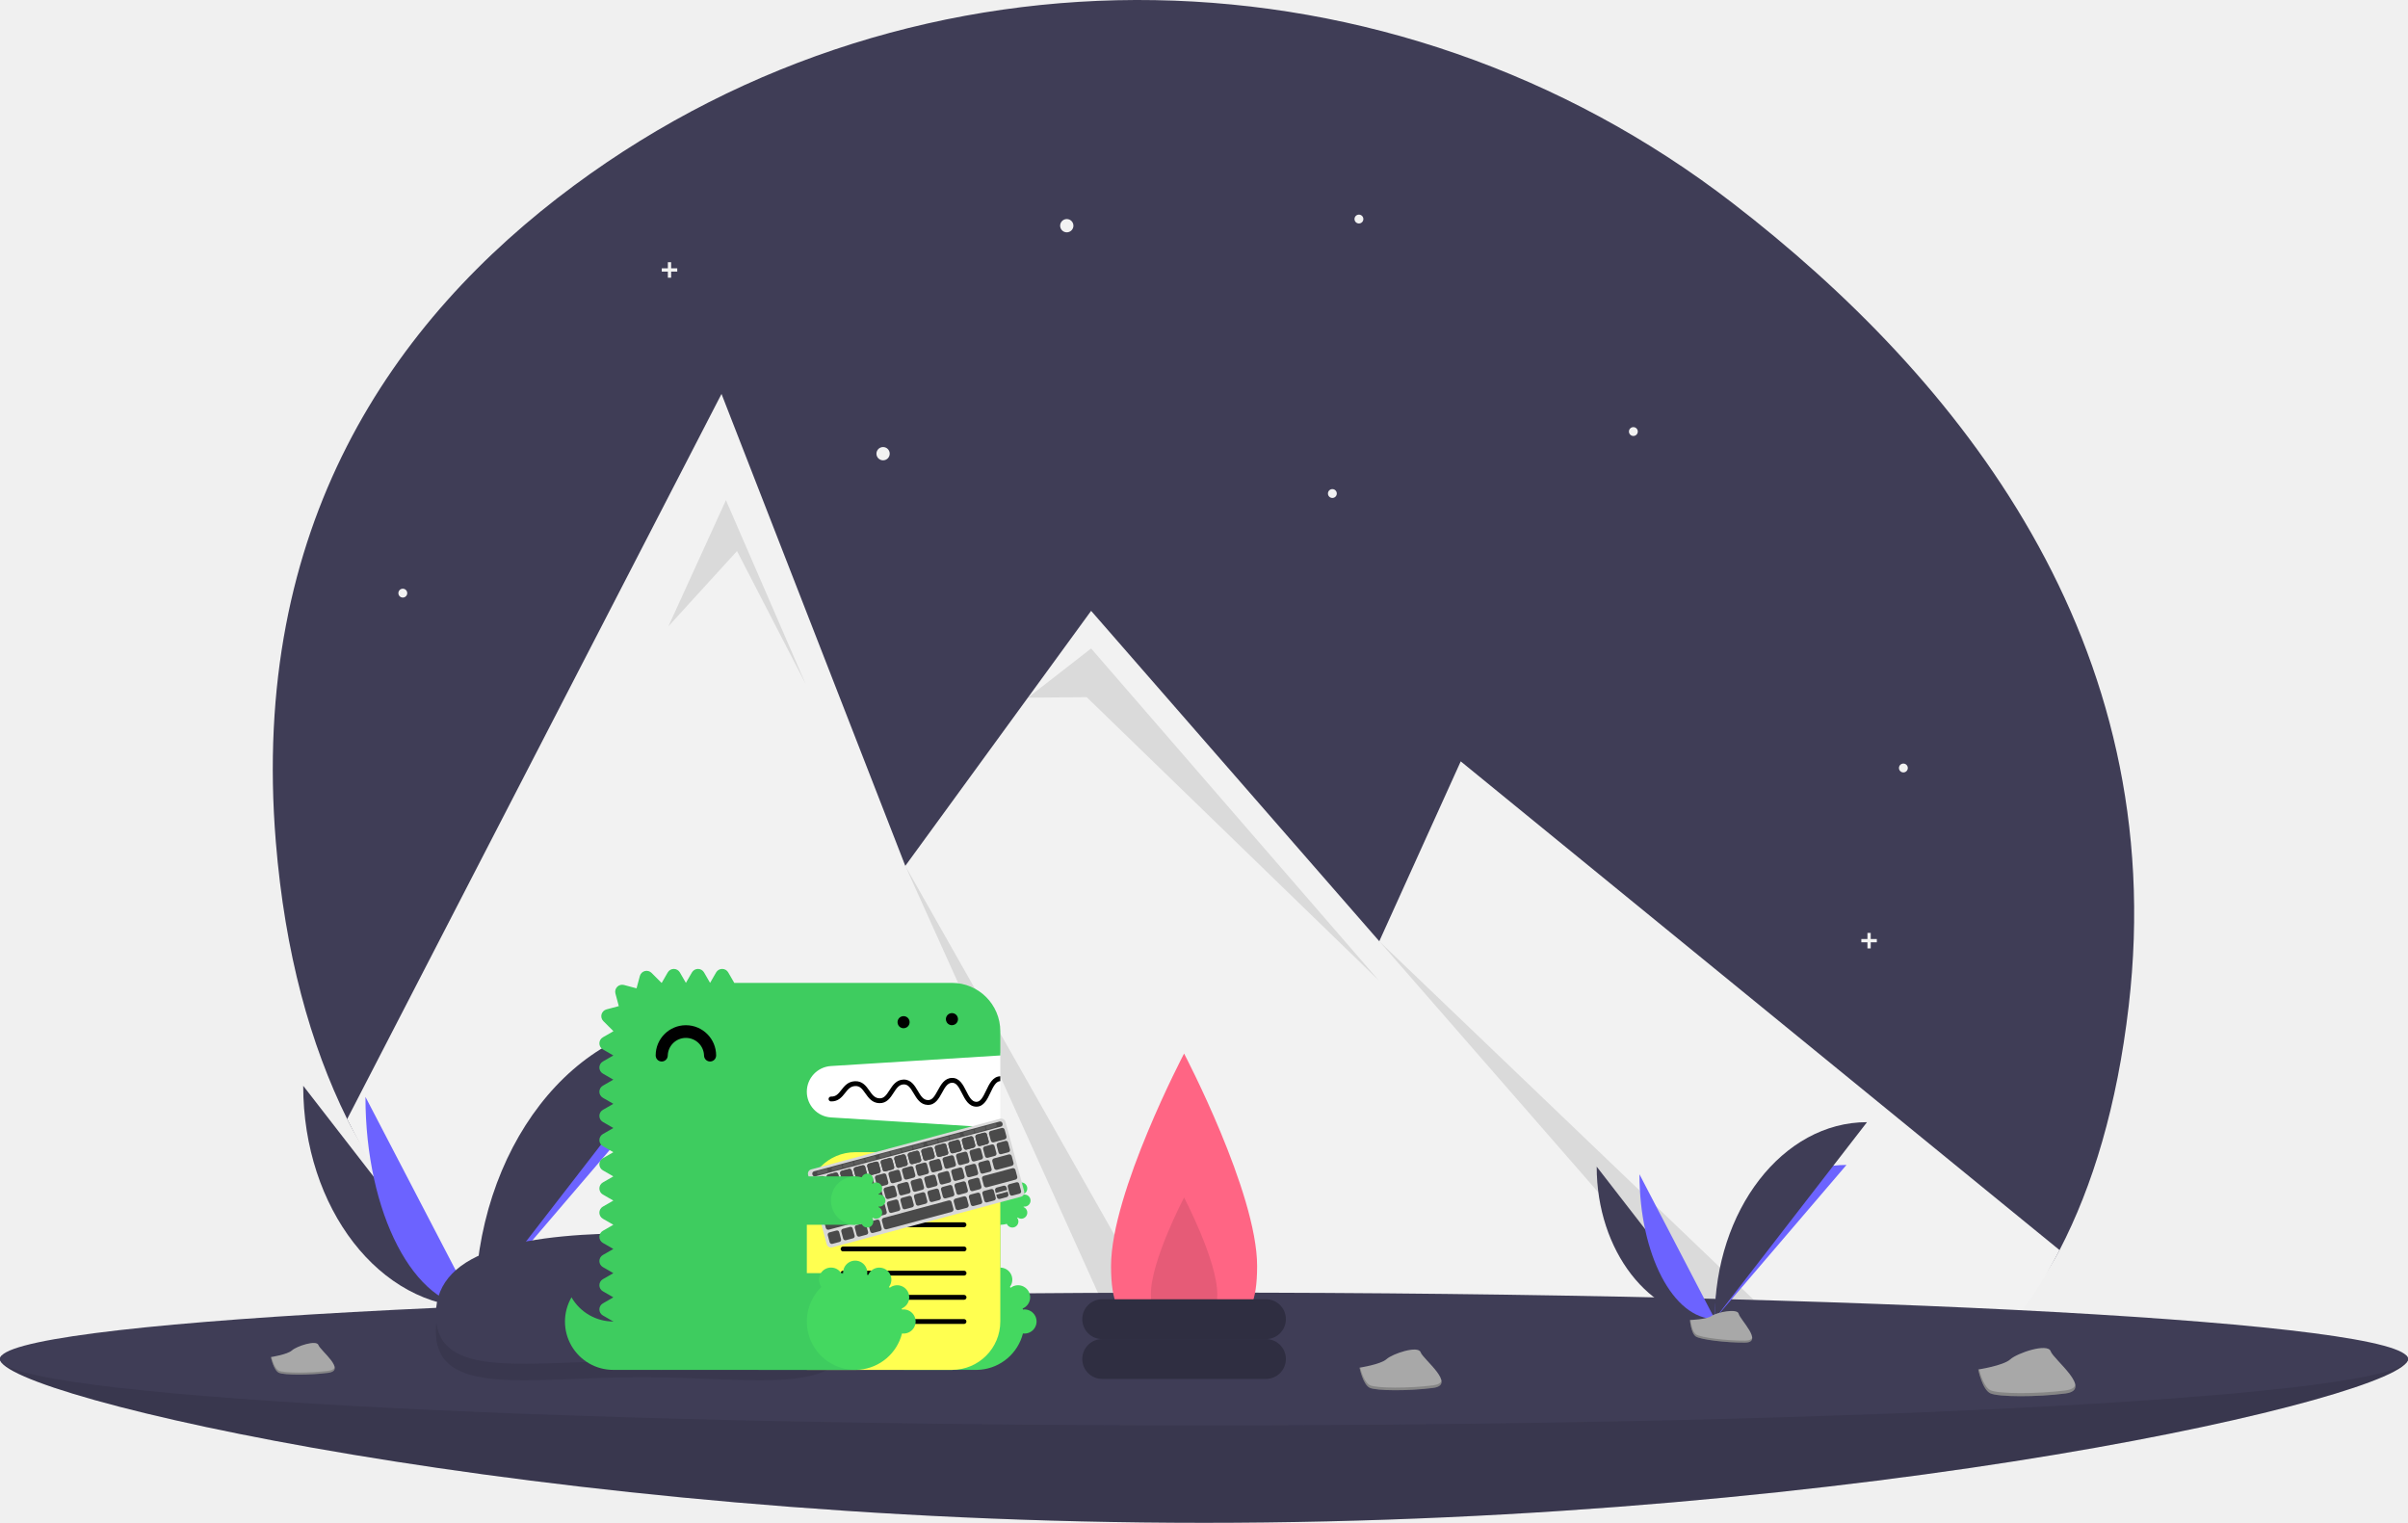
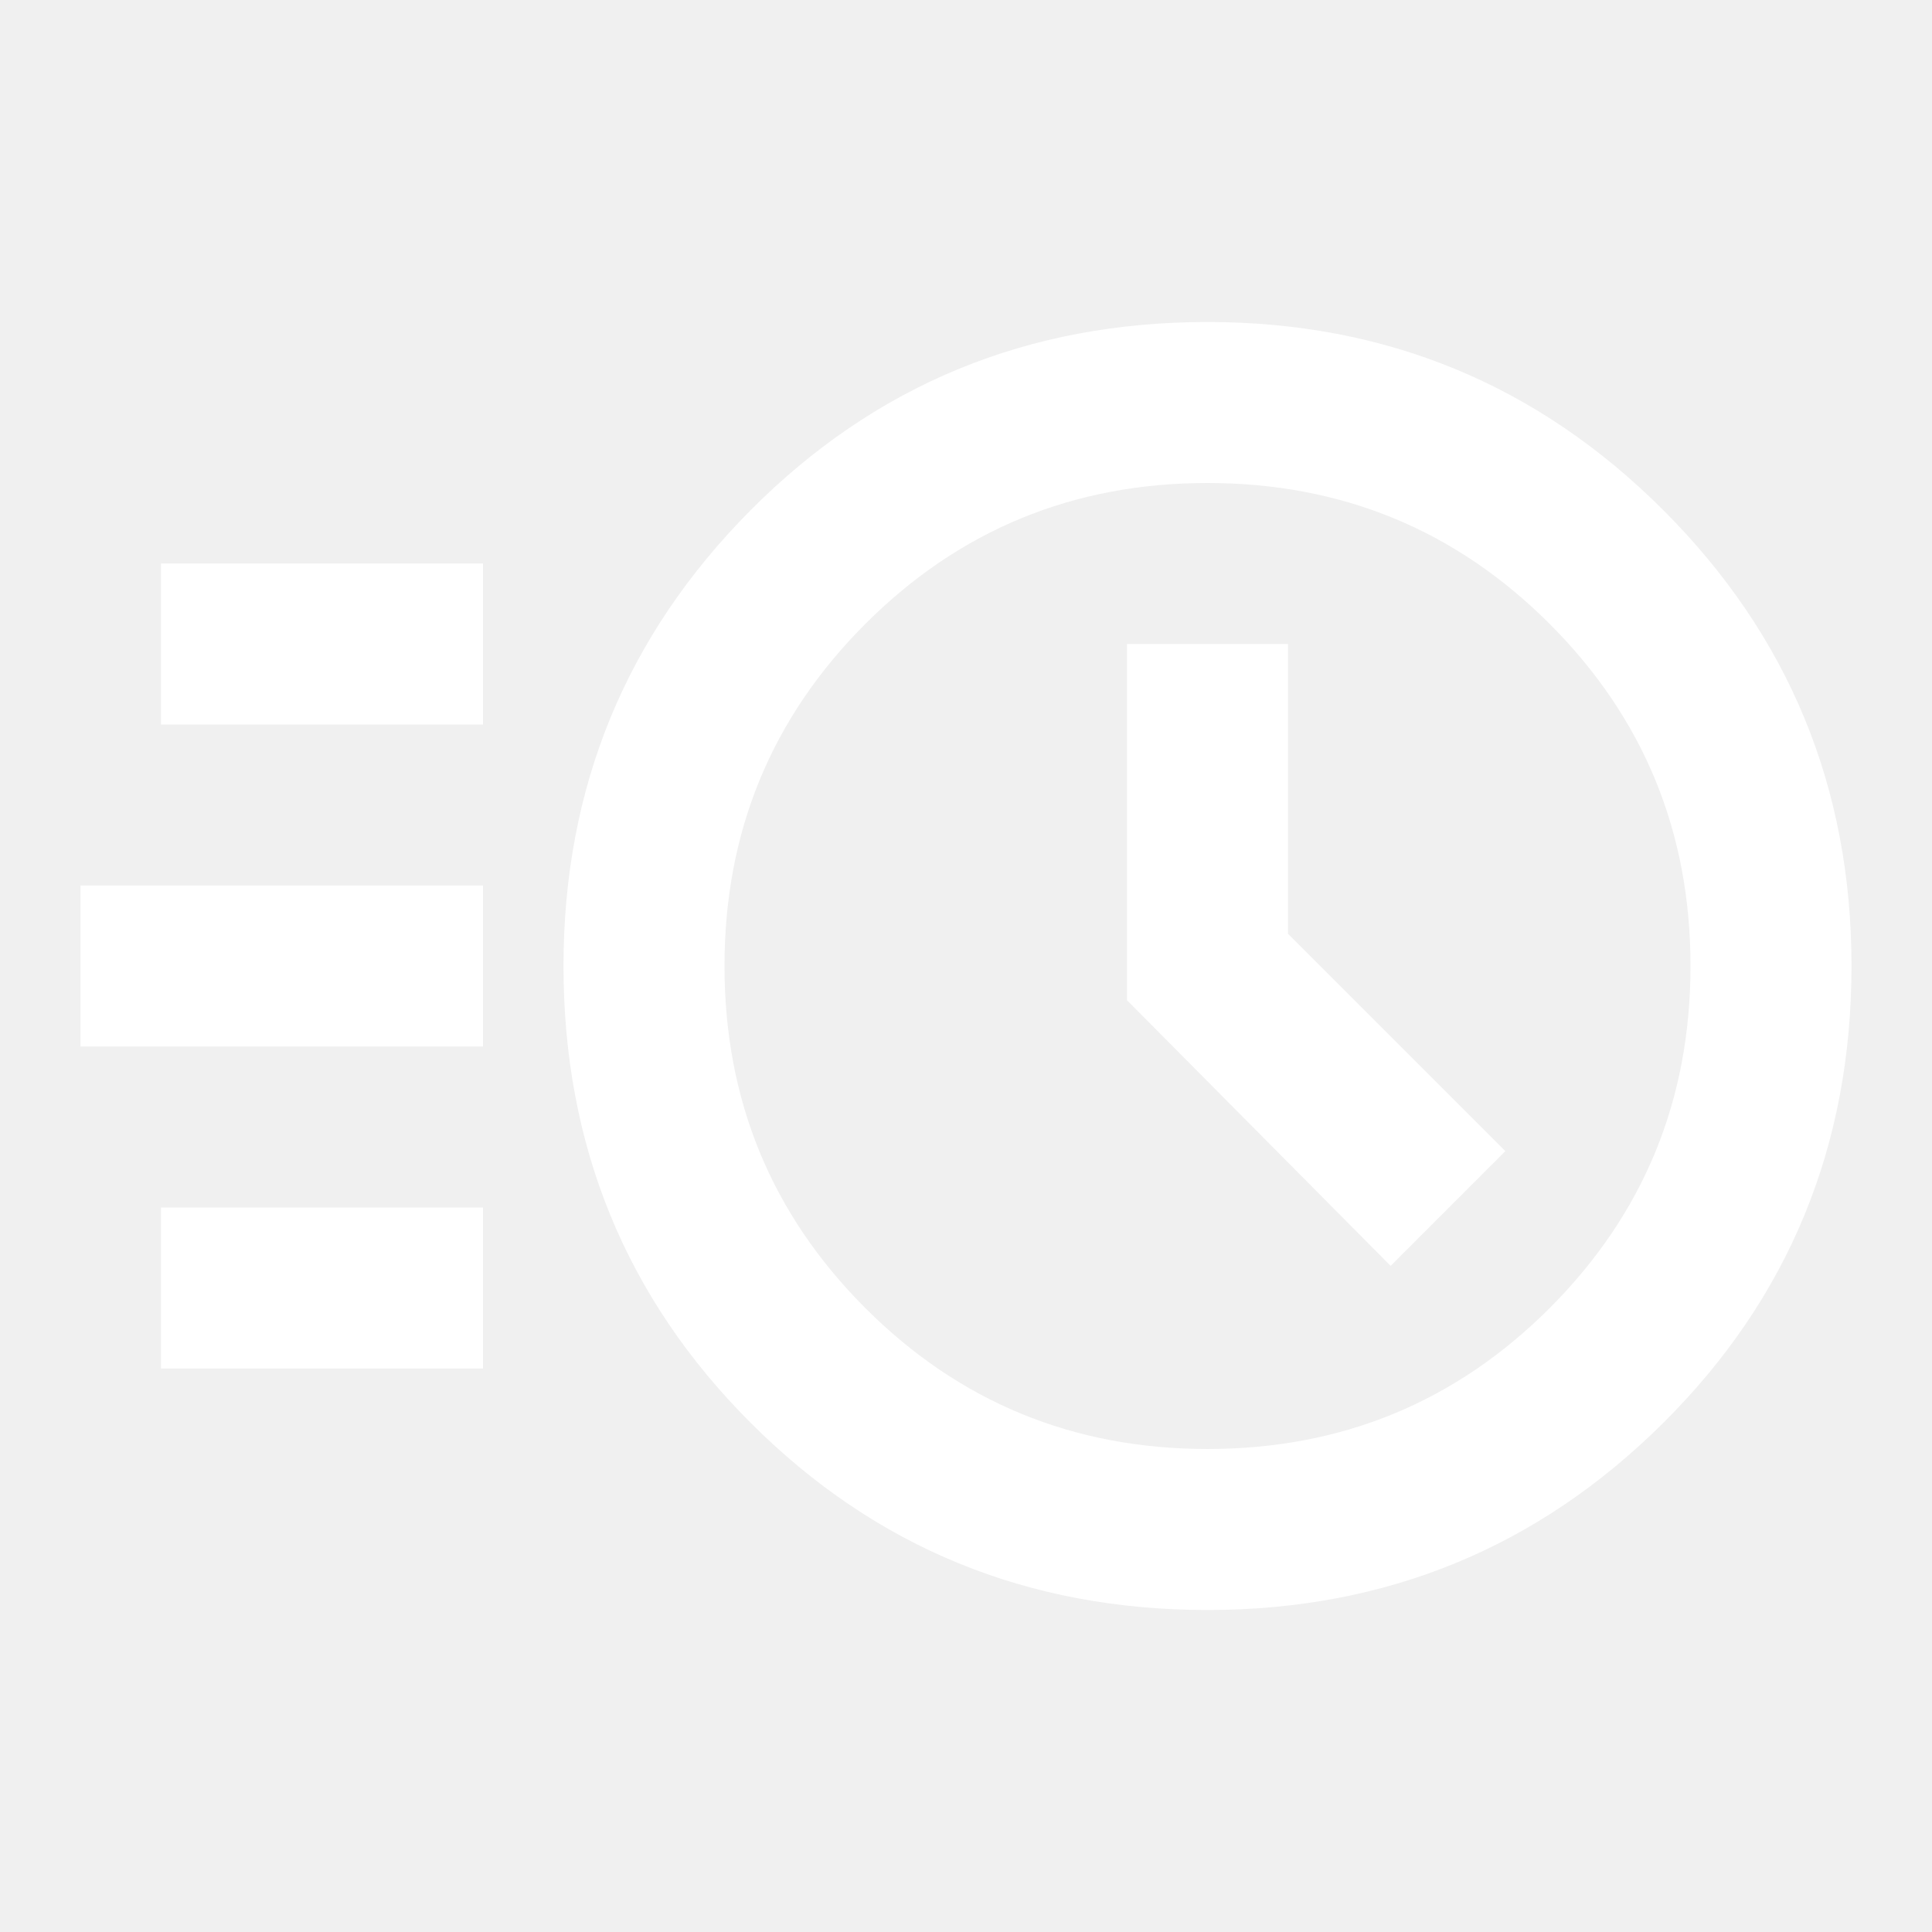
- <svg xmlns="http://www.w3.org/2000/svg" width="1088" height="687.962" viewBox="0 0 1088 687.962">
-   <g id="Group_12" data-name="Group 12" transform="translate(-57 -56)">
-     <g id="Group_11" data-name="Group 11" transform="translate(57 56)">
-       <path id="Path_83" data-name="Path 83" d="M1017.81,560.461c-5.27,45.15-16.22,81.4-31.25,110.31-20,38.52-54.21,54.04-84.77,70.28a193.275,193.275,0,0,1-27.46,11.94c-55.61,19.3-117.85,14.18-166.74,3.99a657.282,657.282,0,0,0-104.09-13.16q-14.97-.675-29.97-.67c-15.42.02-293.07,5.29-360.67-131.57-16.69-33.76-28.13-75-32.24-125.27-11.63-142.12,52.29-235.46,134.74-296.47,155.97-115.41,369.76-110.57,523.43,7.88C941.15,276.621,1036.99,396.031,1017.81,560.461Z" transform="translate(-56 -106.019)" fill="#3f3d56" />
-       <path id="Path_84" data-name="Path 84" d="M986.56,670.771c-20,38.52-47.21,64.04-77.77,80.28a193.272,193.272,0,0,1-27.46,11.94c-55.61,19.3-117.85,14.18-166.74,3.99a657.3,657.3,0,0,0-104.09-13.16q-14.97-.675-29.97-.67-23.13.03-46.25,1.72c-100.17,7.36-253.82-6.43-321.42-143.29L382,283.981,444.95,445.6l20.09,51.59,55.37-75.98L549,381.981l130.2,149.27,36.8-81.27L970.78,657.9l14.21,11.59Z" transform="translate(-56 -106.019)" fill="#f2f2f2" />
-       <path id="Path_85" data-name="Path 85" d="M302,282.962l26-57,36,83-31-60Z" opacity="0.1" />
-       <path id="Path_86" data-name="Path 86" d="M610.5,753.821q-14.97-.675-29.97-.67L465.04,497.191Z" transform="translate(-56 -106.019)" opacity="0.1" />
-       <path id="Path_87" data-name="Path 87" d="M464.411,315.191,493,292.962l130,150-132-128Z" opacity="0.1" />
-       <path id="Path_88" data-name="Path 88" d="M908.79,751.051a193.265,193.265,0,0,1-27.46,11.94L679.2,531.251Z" transform="translate(-56 -106.019)" opacity="0.1" />
-       <circle id="Ellipse_11" data-name="Ellipse 11" cx="3" cy="3" r="3" transform="translate(479 98.962)" fill="#f2f2f2" />
-       <circle id="Ellipse_12" data-name="Ellipse 12" cx="3" cy="3" r="3" transform="translate(396 201.962)" fill="#f2f2f2" />
-       <circle id="Ellipse_13" data-name="Ellipse 13" cx="2" cy="2" r="2" transform="translate(600 220.962)" fill="#f2f2f2" />
-       <circle id="Ellipse_14" data-name="Ellipse 14" cx="2" cy="2" r="2" transform="translate(180 265.962)" fill="#f2f2f2" />
-       <circle id="Ellipse_15" data-name="Ellipse 15" cx="2" cy="2" r="2" transform="translate(612 96.962)" fill="#f2f2f2" />
-       <circle id="Ellipse_16" data-name="Ellipse 16" cx="2" cy="2" r="2" transform="translate(736 192.962)" fill="#f2f2f2" />
-       <circle id="Ellipse_17" data-name="Ellipse 17" cx="2" cy="2" r="2" transform="translate(858 344.962)" fill="#f2f2f2" />
-       <path id="Path_89" data-name="Path 89" d="M306,121.222h-2.76v-2.76h-1.48v2.76H299V122.7h2.76v2.759h1.48V122.7H306Z" fill="#f2f2f2" />
-       <path id="Path_90" data-name="Path 90" d="M848,424.222h-2.76v-2.76h-1.48v2.76H841V425.7h2.76v2.759h1.48V425.7H848Z" fill="#f2f2f2" />
-       <path id="Path_91" data-name="Path 91" d="M1144,719.981c0,16.569-243.557,74-544,74s-544-57.431-544-74,243.557,14,544,14S1144,703.413,1144,719.981Z" transform="translate(-56 -106.019)" fill="#3f3d56" />
-       <path id="Path_92" data-name="Path 92" d="M1144,719.981c0,16.569-243.557,74-544,74s-544-57.431-544-74,243.557,14,544,14S1144,703.413,1144,719.981Z" transform="translate(-56 -106.019)" opacity="0.1" />
-       <ellipse id="Ellipse_18" data-name="Ellipse 18" cx="544" cy="30" rx="544" ry="30" transform="translate(0 583.962)" fill="#3f3d56" />
-       <path id="Path_93" data-name="Path 93" d="M624,677.981c0,33.137-14.775,24-33,24s-33,9.137-33-24,33-96,33-96S624,644.844,624,677.981Z" transform="translate(-56 -106.019)" fill="#ff6584" />
-       <path id="Path_94" data-name="Path 94" d="M606,690.66c0,15.062-6.716,10.909-15,10.909s-15,4.153-15-10.909,15-43.636,15-43.636S606,675.6,606,690.66Z" transform="translate(-56 -106.019)" opacity="0.1" />
-       <rect id="Rectangle_97" data-name="Rectangle 97" width="92" height="18" rx="9" transform="translate(489 604.962)" fill="#2f2e41" />
-       <rect id="Rectangle_98" data-name="Rectangle 98" width="92" height="18" rx="9" transform="translate(489 586.962)" fill="#2f2e41" />
-       <path id="Path_95" data-name="Path 95" d="M193,596.547c0,55.343,34.719,100.126,77.626,100.126" transform="translate(-56 -106.019)" fill="#3f3d56" />
-       <path id="Path_96" data-name="Path 96" d="M270.626,696.673c0-55.965,38.745-101.251,86.626-101.251" transform="translate(-56 -106.019)" fill="#6c63ff" />
-       <path id="Path_97" data-name="Path 97" d="M221.125,601.564c0,52.57,22.14,95.109,49.5,95.109" transform="translate(-56 -106.019)" fill="#6c63ff" />
-       <path id="Path_98" data-name="Path 98" d="M270.626,696.673c0-71.511,44.783-129.377,100.126-129.377" transform="translate(-56 -106.019)" fill="#3f3d56" />
-       <path id="Path_99" data-name="Path 99" d="M254.3,697.379s11.009-.339,14.326-2.7,16.934-5.183,17.757-1.395,16.544,18.844,4.115,18.945-28.879-1.936-32.19-3.953S254.3,697.379,254.3,697.379Z" transform="translate(-56 -106.019)" fill="#a8a8a8" />
-       <path id="Path_100" data-name="Path 100" d="M290.716,710.909c-12.429.1-28.879-1.936-32.19-3.953-2.522-1.536-3.527-7.048-3.863-9.591l-.368.014s.7,8.879,4.009,10.9,19.761,4.053,32.19,3.953c3.588-.029,4.827-1.305,4.759-3.2C294.755,710.174,293.386,710.887,290.716,710.909Z" transform="translate(-56 -106.019)" opacity="0.2" />
-       <path id="Path_101" data-name="Path 101" d="M777.429,633.081c0,38.029,23.857,68.8,53.341,68.8" transform="translate(-56 -106.019)" fill="#3f3d56" />
-       <path id="Path_102" data-name="Path 102" d="M830.769,701.882c0-38.456,26.623-69.575,59.525-69.575" transform="translate(-56 -106.019)" fill="#6c63ff" />
-       <path id="Path_103" data-name="Path 103" d="M796.755,636.528c0,36.124,15.213,65.354,34.014,65.354" transform="translate(-56 -106.019)" fill="#6c63ff" />
-       <path id="Path_104" data-name="Path 104" d="M830.769,701.882c0-49.139,30.773-88.9,68.8-88.9" transform="translate(-56 -106.019)" fill="#3f3d56" />
-       <path id="Path_105" data-name="Path 105" d="M819.548,702.367s7.565-.233,9.844-1.856,11.636-3.562,12.2-.958,11.368,12.949,2.828,13.018-19.844-1.33-22.119-2.716S819.548,702.367,819.548,702.367Z" transform="translate(-56 -106.019)" fill="#a8a8a8" />
-       <path id="Path_106" data-name="Path 106" d="M844.574,711.664c-8.54.069-19.844-1.33-22.119-2.716-1.733-1.056-2.423-4.843-2.654-6.59l-.253.01s.479,6.1,2.755,7.487,13.579,2.785,22.119,2.716c2.465-.02,3.317-.9,3.27-2.2C847.349,711.159,846.409,711.649,844.574,711.664Z" transform="translate(-56 -106.019)" opacity="0.2" />
-       <path id="Path_107" data-name="Path 107" d="M949.813,724.718s11.36-1.729,14.5-4.591,16.89-7.488,18.217-3.667,19.494,17.447,6.633,19.107-30.153,1.609-33.835-.065S949.813,724.718,949.813,724.718Z" transform="translate(-56 -106.019)" fill="#a8a8a8" />
-       <path id="Path_108" data-name="Path 108" d="M989.228,734.173c-12.86,1.659-30.153,1.609-33.835-.065-2.8-1.275-4.535-6.858-5.2-9.45l-.379.061s1.833,9.109,5.516,10.783,20.975,1.725,33.835.065c3.712-.479,4.836-1.956,4.529-3.906C993.319,732.907,991.991,733.817,989.228,734.173Z" transform="translate(-56 -106.019)" opacity="0.2" />
-       <path id="Path_109" data-name="Path 109" d="M670.26,723.9s9.587-1.459,12.237-3.875,14.255-6.32,15.374-3.095,16.452,14.725,5.6,16.125-25.448,1.358-28.555-.055S670.26,723.9,670.26,723.9Z" transform="translate(-56 -106.019)" fill="#a8a8a8" />
-       <path id="Path_110" data-name="Path 110" d="M703.524,731.875c-10.853,1.4-25.448,1.358-28.555-.055-2.367-1.076-3.827-5.788-4.39-7.976l-.32.051s1.547,7.687,4.655,9.1,17.7,1.456,28.555.055c3.133-.4,4.081-1.651,3.822-3.3C706.977,730.807,705.856,731.575,703.524,731.875Z" transform="translate(-56 -106.019)" opacity="0.2" />
-       <path id="Path_111" data-name="Path 111" d="M178.389,719.109s7.463-1.136,9.527-3.016,11.1-4.92,11.969-2.409,12.808,11.463,4.358,12.553-19.811,1.057-22.23-.043S178.389,719.109,178.389,719.109Z" transform="translate(-56 -106.019)" fill="#a8a8a8" />
-       <path id="Path_112" data-name="Path 112" d="M204.285,725.321c-8.449,1.09-19.811,1.057-22.23-.043-1.842-.838-2.979-4.506-3.417-6.209l-.249.04s1.2,5.984,3.624,7.085,13.781,1.133,22.23.043c2.439-.315,3.177-1.285,2.976-2.566C206.973,724.489,206.1,725.087,204.285,725.321Z" transform="translate(-56 -106.019)" opacity="0.2" />
-       <path id="Path_113" data-name="Path 113" d="M439.7,707.337c0,30.22-42.124,20.873-93.7,20.873s-93.074,9.347-93.074-20.873,42.118-36.793,93.694-36.793S439.7,677.117,439.7,707.337Z" transform="translate(-56 -106.019)" opacity="0.1" />
-       <path id="Path_114" data-name="Path 114" d="M439.7,699.9c0,30.22-42.124,20.873-93.7,20.873s-93.074,9.347-93.074-20.873S295.04,663.1,346.616,663.1,439.7,669.676,439.7,699.9Z" transform="translate(-56 -106.019)" fill="#3f3d56" />
-     </g>
-     <g id="docusaurus_keytar" transform="translate(312.271 493.733)">
-       <path id="Path_40" data-name="Path 40" d="M99,52h91.791V89.153H99Z" transform="translate(5.904 -14.001)" fill="#fff" fill-rule="evenodd" />
-       <path id="Path_41" data-name="Path 41" d="M24.855,163.927A21.828,21.828,0,0,1,5.947,153a21.829,21.829,0,0,0,18.908,32.782H46.71V163.927Z" transform="translate(-3 -4.634)" fill="#3ecc5f" fill-rule="evenodd" />
-       <path id="Path_42" data-name="Path 42" d="M121.861,61.1l76.514-4.782V45.39A21.854,21.854,0,0,0,176.52,23.535H78.173L75.441,18.8a3.154,3.154,0,0,0-5.464,0l-2.732,4.732L64.513,18.8a3.154,3.154,0,0,0-5.464,0l-2.732,4.732L53.586,18.8a3.154,3.154,0,0,0-5.464,0L45.39,23.535c-.024,0-.046,0-.071,0l-4.526-4.525a3.153,3.153,0,0,0-5.276,1.414l-1.5,5.577-5.674-1.521a3.154,3.154,0,0,0-3.863,3.864L26,34.023l-5.575,1.494a3.155,3.155,0,0,0-1.416,5.278l4.526,4.526c0,.023,0,.046,0,.07L18.8,48.122a3.154,3.154,0,0,0,0,5.464l4.732,2.732L18.8,59.05a3.154,3.154,0,0,0,0,5.464l4.732,2.732L18.8,69.977a3.154,3.154,0,0,0,0,5.464l4.732,2.732L18.8,80.9a3.154,3.154,0,0,0,0,5.464L23.535,89.1,18.8,91.832a3.154,3.154,0,0,0,0,5.464l4.732,2.732L18.8,102.76a3.154,3.154,0,0,0,0,5.464l4.732,2.732L18.8,113.687a3.154,3.154,0,0,0,0,5.464l4.732,2.732L18.8,124.615a3.154,3.154,0,0,0,0,5.464l4.732,2.732L18.8,135.542a3.154,3.154,0,0,0,0,5.464l4.732,2.732L18.8,146.469a3.154,3.154,0,0,0,0,5.464l4.732,2.732L18.8,157.4a3.154,3.154,0,0,0,0,5.464l4.732,2.732L18.8,168.324a3.154,3.154,0,0,0,0,5.464l4.732,2.732A21.854,21.854,0,0,0,45.39,198.375H176.52a21.854,21.854,0,0,0,21.855-21.855V89.1l-76.514-4.782a11.632,11.632,0,0,1,0-23.219" transform="translate(-1.681 -17.226)" fill="#3ecc5f" fill-rule="evenodd" />
-       <path id="Path_43" data-name="Path 43" d="M143,186.71h32.782V143H143Z" transform="translate(9.984 -5.561)" fill="#3ecc5f" fill-rule="evenodd" />
-       <path id="Path_44" data-name="Path 44" d="M196.71,159.855a5.438,5.438,0,0,0-.7.07c-.042-.164-.081-.329-.127-.493a5.457,5.457,0,1,0-5.4-9.372q-.181-.185-.366-.367a5.454,5.454,0,1,0-9.384-5.4c-.162-.046-.325-.084-.486-.126a5.467,5.467,0,1,0-10.788,0c-.162.042-.325.08-.486.126a5.457,5.457,0,1,0-9.384,5.4,21.843,21.843,0,1,0,36.421,21.02,5.452,5.452,0,1,0,.7-10.858" transform="translate(10.912 -6.025)" fill="#44d860" fill-rule="evenodd" />
-       <path id="Path_45" data-name="Path 45" d="M153,124.855h32.782V103H153Z" transform="translate(10.912 -9.271)" fill="#3ecc5f" fill-rule="evenodd" />
-       <path id="Path_46" data-name="Path 46" d="M194.855,116.765a2.732,2.732,0,1,0,0-5.464,2.811,2.811,0,0,0-.349.035c-.022-.082-.04-.164-.063-.246a2.733,2.733,0,0,0-1.052-5.253,2.7,2.7,0,0,0-1.648.566q-.09-.093-.184-.184a2.7,2.7,0,0,0,.553-1.633,2.732,2.732,0,0,0-5.245-1.07,10.928,10.928,0,1,0,0,21.031,2.732,2.732,0,0,0,5.245-1.07,2.7,2.7,0,0,0-.553-1.633q.093-.09.184-.184a2.7,2.7,0,0,0,1.648.566,2.732,2.732,0,0,0,1.052-5.253c.023-.081.042-.164.063-.246a2.814,2.814,0,0,0,.349.035" transform="translate(12.767 -9.377)" fill="#44d860" fill-rule="evenodd" />
-       <path id="Path_47" data-name="Path 47" d="M65.087,56.891a2.732,2.732,0,0,1-2.732-2.732,8.2,8.2,0,0,0-16.391,0,2.732,2.732,0,0,1-5.464,0,13.659,13.659,0,0,1,27.319,0,2.732,2.732,0,0,1-2.732,2.732" transform="translate(0.478 -15.068)" fill-rule="evenodd" />
-       <path id="Path_48" data-name="Path 48" d="M103,191.347h65.565a21.854,21.854,0,0,0,21.855-21.855V93H124.855A21.854,21.854,0,0,0,103,114.855Z" transform="translate(6.275 -10.199)" fill="#ffff50" fill-rule="evenodd" />
-       <path id="Path_49" data-name="Path 49" d="M173.216,129.787H118.535a1.093,1.093,0,1,1,0-2.185h54.681a1.093,1.093,0,0,1,0,2.185m0,21.855H118.535a1.093,1.093,0,1,1,0-2.186h54.681a1.093,1.093,0,0,1,0,2.186m0,21.855H118.535a1.093,1.093,0,1,1,0-2.185h54.681a1.093,1.093,0,0,1,0,2.185m0-54.434H118.535a1.093,1.093,0,1,1,0-2.185h54.681a1.093,1.093,0,0,1,0,2.185m0,21.652H118.535a1.093,1.093,0,1,1,0-2.186h54.681a1.093,1.093,0,0,1,0,2.186m0,21.855H118.535a1.093,1.093,0,1,1,0-2.186h54.681a1.093,1.093,0,0,1,0,2.186M189.585,61.611c-.013,0-.024-.007-.037-.005-3.377.115-4.974,3.492-6.384,6.472-1.471,3.114-2.608,5.139-4.473,5.078-2.064-.074-3.244-2.406-4.494-4.874-1.436-2.835-3.075-6.049-6.516-5.929-3.329.114-4.932,3.053-6.346,5.646-1.5,2.762-2.529,4.442-4.5,4.364-2.106-.076-3.225-1.972-4.52-4.167-1.444-2.443-3.112-5.191-6.487-5.1-3.272.113-4.879,2.606-6.3,4.808-1.5,2.328-2.552,3.746-4.551,3.662-2.156-.076-3.27-1.65-4.558-3.472-1.447-2.047-3.077-4.363-6.442-4.251-3.2.109-4.807,2.153-6.224,3.954-1.346,1.709-2.4,3.062-4.621,2.977a1.093,1.093,0,0,0-.079,2.186c3.3.11,4.967-1.967,6.417-3.81,1.286-1.635,2.4-3.045,4.582-3.12,2.1-.09,3.091,1.218,4.584,3.327,1.417,2,3.026,4.277,6.263,4.394,3.391.114,5.022-2.42,6.467-4.663,1.292-2,2.406-3.734,4.535-3.807,1.959-.073,3.026,1.475,4.529,4.022,1.417,2.4,3.023,5.121,6.324,5.241,3.415.118,5.064-2.863,6.5-5.5,1.245-2.282,2.419-4.437,4.5-4.509,1.959-.046,2.981,1.743,4.492,4.732,1.412,2.79,3.013,5.95,6.365,6.071l.185,0c3.348,0,4.937-3.36,6.343-6.331,1.245-2.634,2.423-5.114,4.444-5.216Z" transform="translate(7.109 -13.11)" fill-rule="evenodd" />
-       <path id="Path_50" data-name="Path 50" d="M83,186.71h43.71V143H83Z" transform="translate(4.42 -5.561)" fill="#3ecc5f" fill-rule="evenodd" />
-       <g id="Group_8" data-name="Group 8" transform="matrix(0.966, -0.259, 0.259, 0.966, 109.327, 91.085)">
-         <rect id="Rectangle_3" data-name="Rectangle 3" width="92.361" height="36.462" rx="2" transform="translate(0 0)" fill="#d8d8d8" />
-         <g id="Group_2" data-name="Group 2" transform="translate(1.531 23.03)">
-           <rect id="Rectangle_4" data-name="Rectangle 4" width="5.336" height="5.336" rx="1" transform="translate(16.797 0)" fill="#4a4a4a" />
-           <rect id="Rectangle_5" data-name="Rectangle 5" width="5.336" height="5.336" rx="1" transform="translate(23.12 0)" fill="#4a4a4a" />
-           <rect id="Rectangle_6" data-name="Rectangle 6" width="5.336" height="5.336" rx="1" transform="translate(29.444 0)" fill="#4a4a4a" />
-           <rect id="Rectangle_7" data-name="Rectangle 7" width="5.336" height="5.336" rx="1" transform="translate(35.768 0)" fill="#4a4a4a" />
-           <rect id="Rectangle_8" data-name="Rectangle 8" width="5.336" height="5.336" rx="1" transform="translate(42.091 0)" fill="#4a4a4a" />
-           <rect id="Rectangle_9" data-name="Rectangle 9" width="5.336" height="5.336" rx="1" transform="translate(48.415 0)" fill="#4a4a4a" />
-           <rect id="Rectangle_10" data-name="Rectangle 10" width="5.336" height="5.336" rx="1" transform="translate(54.739 0)" fill="#4a4a4a" />
-           <rect id="Rectangle_11" data-name="Rectangle 11" width="5.336" height="5.336" rx="1" transform="translate(61.063 0)" fill="#4a4a4a" />
-           <rect id="Rectangle_12" data-name="Rectangle 12" width="5.336" height="5.336" rx="1" transform="translate(67.386 0)" fill="#4a4a4a" />
-           <path id="Path_51" data-name="Path 51" d="M1.093,0H14.518a1.093,1.093,0,0,1,1.093,1.093V4.243a1.093,1.093,0,0,1-1.093,1.093H1.093A1.093,1.093,0,0,1,0,4.243V1.093A1.093,1.093,0,0,1,1.093,0ZM75,0H88.426a1.093,1.093,0,0,1,1.093,1.093V4.243a1.093,1.093,0,0,1-1.093,1.093H75a1.093,1.093,0,0,1-1.093-1.093V1.093A1.093,1.093,0,0,1,75,0Z" transform="translate(0 0)" fill="#4a4a4a" fill-rule="evenodd" />
-         </g>
-         <g id="Group_3" data-name="Group 3" transform="translate(1.531 10.261)">
-           <path id="Path_52" data-name="Path 52" d="M1.093,0H6.218A1.093,1.093,0,0,1,7.31,1.093V4.242A1.093,1.093,0,0,1,6.218,5.335H1.093A1.093,1.093,0,0,1,0,4.242V1.093A1.093,1.093,0,0,1,1.093,0Z" transform="translate(0 0)" fill="#4a4a4a" fill-rule="evenodd" />
-           <rect id="Rectangle_13" data-name="Rectangle 13" width="5.336" height="5.336" rx="1" transform="translate(8.299 0)" fill="#4a4a4a" />
-           <rect id="Rectangle_14" data-name="Rectangle 14" width="5.336" height="5.336" rx="1" transform="translate(14.623 0)" fill="#4a4a4a" />
-           <rect id="Rectangle_15" data-name="Rectangle 15" width="5.336" height="5.336" rx="1" transform="translate(20.947 0)" fill="#4a4a4a" />
-           <rect id="Rectangle_16" data-name="Rectangle 16" width="5.336" height="5.336" rx="1" transform="translate(27.271 0)" fill="#4a4a4a" />
-           <rect id="Rectangle_17" data-name="Rectangle 17" width="5.336" height="5.336" rx="1" transform="translate(33.594 0)" fill="#4a4a4a" />
-           <rect id="Rectangle_18" data-name="Rectangle 18" width="5.336" height="5.336" rx="1" transform="translate(39.918 0)" fill="#4a4a4a" />
-           <rect id="Rectangle_19" data-name="Rectangle 19" width="5.336" height="5.336" rx="1" transform="translate(46.242 0)" fill="#4a4a4a" />
-           <rect id="Rectangle_20" data-name="Rectangle 20" width="5.336" height="5.336" rx="1" transform="translate(52.565 0)" fill="#4a4a4a" />
-           <rect id="Rectangle_21" data-name="Rectangle 21" width="5.336" height="5.336" rx="1" transform="translate(58.888 0)" fill="#4a4a4a" />
-           <rect id="Rectangle_22" data-name="Rectangle 22" width="5.336" height="5.336" rx="1" transform="translate(65.212 0)" fill="#4a4a4a" />
-           <rect id="Rectangle_23" data-name="Rectangle 23" width="5.336" height="5.336" rx="1" transform="translate(71.536 0)" fill="#4a4a4a" />
-           <rect id="Rectangle_24" data-name="Rectangle 24" width="5.336" height="5.336" rx="1" transform="translate(77.859 0)" fill="#4a4a4a" />
-           <rect id="Rectangle_25" data-name="Rectangle 25" width="5.336" height="5.336" rx="1" transform="translate(84.183 0)" fill="#4a4a4a" />
-         </g>
-         <g id="Group_4" data-name="Group 4" transform="translate(91.05 9.546) rotate(180)">
-           <path id="Path_53" data-name="Path 53" d="M1.093,0H6.219A1.093,1.093,0,0,1,7.312,1.093v3.15A1.093,1.093,0,0,1,6.219,5.336H1.093A1.093,1.093,0,0,1,0,4.243V1.093A1.093,1.093,0,0,1,1.093,0Z" transform="translate(0 0)" fill="#4a4a4a" fill-rule="evenodd" />
-           <rect id="Rectangle_26" data-name="Rectangle 26" width="5.336" height="5.336" rx="1" transform="translate(8.299 0)" fill="#4a4a4a" />
-           <rect id="Rectangle_27" data-name="Rectangle 27" width="5.336" height="5.336" rx="1" transform="translate(14.623 0)" fill="#4a4a4a" />
-           <rect id="Rectangle_28" data-name="Rectangle 28" width="5.336" height="5.336" rx="1" transform="translate(20.947 0)" fill="#4a4a4a" />
-           <rect id="Rectangle_29" data-name="Rectangle 29" width="5.336" height="5.336" rx="1" transform="translate(27.271 0)" fill="#4a4a4a" />
-           <rect id="Rectangle_30" data-name="Rectangle 30" width="5.336" height="5.336" rx="1" transform="translate(33.594 0)" fill="#4a4a4a" />
-           <rect id="Rectangle_31" data-name="Rectangle 31" width="5.336" height="5.336" rx="1" transform="translate(39.918 0)" fill="#4a4a4a" />
-           <rect id="Rectangle_32" data-name="Rectangle 32" width="5.336" height="5.336" rx="1" transform="translate(46.242 0)" fill="#4a4a4a" />
-           <rect id="Rectangle_33" data-name="Rectangle 33" width="5.336" height="5.336" rx="1" transform="translate(52.565 0)" fill="#4a4a4a" />
-           <rect id="Rectangle_34" data-name="Rectangle 34" width="5.336" height="5.336" rx="1" transform="translate(58.889 0)" fill="#4a4a4a" />
-           <rect id="Rectangle_35" data-name="Rectangle 35" width="5.336" height="5.336" rx="1" transform="translate(65.213 0)" fill="#4a4a4a" />
-           <rect id="Rectangle_36" data-name="Rectangle 36" width="5.336" height="5.336" rx="1" transform="translate(71.537 0)" fill="#4a4a4a" />
-           <rect id="Rectangle_37" data-name="Rectangle 37" width="5.336" height="5.336" rx="1" transform="translate(77.86 0)" fill="#4a4a4a" />
-           <rect id="Rectangle_38" data-name="Rectangle 38" width="5.336" height="5.336" rx="1" transform="translate(84.183 0)" fill="#4a4a4a" />
-           <rect id="Rectangle_39" data-name="Rectangle 39" width="5.336" height="5.336" rx="1" transform="translate(8.299 0)" fill="#4a4a4a" />
-           <rect id="Rectangle_40" data-name="Rectangle 40" width="5.336" height="5.336" rx="1" transform="translate(14.623 0)" fill="#4a4a4a" />
-           <rect id="Rectangle_41" data-name="Rectangle 41" width="5.336" height="5.336" rx="1" transform="translate(20.947 0)" fill="#4a4a4a" />
-           <rect id="Rectangle_42" data-name="Rectangle 42" width="5.336" height="5.336" rx="1" transform="translate(27.271 0)" fill="#4a4a4a" />
-           <rect id="Rectangle_43" data-name="Rectangle 43" width="5.336" height="5.336" rx="1" transform="translate(33.594 0)" fill="#4a4a4a" />
-           <rect id="Rectangle_44" data-name="Rectangle 44" width="5.336" height="5.336" rx="1" transform="translate(39.918 0)" fill="#4a4a4a" />
-           <rect id="Rectangle_45" data-name="Rectangle 45" width="5.336" height="5.336" rx="1" transform="translate(46.242 0)" fill="#4a4a4a" />
-           <rect id="Rectangle_46" data-name="Rectangle 46" width="5.336" height="5.336" rx="1" transform="translate(52.565 0)" fill="#4a4a4a" />
-           <rect id="Rectangle_47" data-name="Rectangle 47" width="5.336" height="5.336" rx="1" transform="translate(58.889 0)" fill="#4a4a4a" />
-           <rect id="Rectangle_48" data-name="Rectangle 48" width="5.336" height="5.336" rx="1" transform="translate(65.213 0)" fill="#4a4a4a" />
-           <rect id="Rectangle_49" data-name="Rectangle 49" width="5.336" height="5.336" rx="1" transform="translate(71.537 0)" fill="#4a4a4a" />
-           <rect id="Rectangle_50" data-name="Rectangle 50" width="5.336" height="5.336" rx="1" transform="translate(77.86 0)" fill="#4a4a4a" />
-           <rect id="Rectangle_51" data-name="Rectangle 51" width="5.336" height="5.336" rx="1" transform="translate(84.183 0)" fill="#4a4a4a" />
-         </g>
-         <g id="Group_6" data-name="Group 6" transform="translate(1.531 16.584)">
-           <path id="Path_54" data-name="Path 54" d="M1.093,0h7.3A1.093,1.093,0,0,1,9.485,1.093v3.15A1.093,1.093,0,0,1,8.392,5.336h-7.3A1.093,1.093,0,0,1,0,4.243V1.094A1.093,1.093,0,0,1,1.093,0Z" transform="translate(0 0)" fill="#4a4a4a" fill-rule="evenodd" />
-           <g id="Group_5" data-name="Group 5" transform="translate(10.671 0)">
-             <rect id="Rectangle_52" data-name="Rectangle 52" width="5.336" height="5.336" rx="1" fill="#4a4a4a" />
-             <rect id="Rectangle_53" data-name="Rectangle 53" width="5.336" height="5.336" rx="1" transform="translate(6.324 0)" fill="#4a4a4a" />
-             <rect id="Rectangle_54" data-name="Rectangle 54" width="5.336" height="5.336" rx="1" transform="translate(12.647 0)" fill="#4a4a4a" />
-             <rect id="Rectangle_55" data-name="Rectangle 55" width="5.336" height="5.336" rx="1" transform="translate(18.971 0)" fill="#4a4a4a" />
-             <rect id="Rectangle_56" data-name="Rectangle 56" width="5.336" height="5.336" rx="1" transform="translate(25.295 0)" fill="#4a4a4a" />
-             <rect id="Rectangle_57" data-name="Rectangle 57" width="5.336" height="5.336" rx="1" transform="translate(31.619 0)" fill="#4a4a4a" />
-             <rect id="Rectangle_58" data-name="Rectangle 58" width="5.336" height="5.336" rx="1" transform="translate(37.942 0)" fill="#4a4a4a" />
-             <rect id="Rectangle_59" data-name="Rectangle 59" width="5.336" height="5.336" rx="1" transform="translate(44.265 0)" fill="#4a4a4a" />
-             <rect id="Rectangle_60" data-name="Rectangle 60" width="5.336" height="5.336" rx="1" transform="translate(50.589 0)" fill="#4a4a4a" />
-             <rect id="Rectangle_61" data-name="Rectangle 61" width="5.336" height="5.336" rx="1" transform="translate(56.912 0)" fill="#4a4a4a" />
-             <rect id="Rectangle_62" data-name="Rectangle 62" width="5.336" height="5.336" rx="1" transform="translate(63.236 0)" fill="#4a4a4a" />
-           </g>
-           <path id="Path_55" data-name="Path 55" d="M1.094,0H8A1.093,1.093,0,0,1,9.091,1.093v3.15A1.093,1.093,0,0,1,8,5.336H1.093A1.093,1.093,0,0,1,0,4.243V1.094A1.093,1.093,0,0,1,1.093,0Z" transform="translate(80.428 0)" fill="#4a4a4a" fill-rule="evenodd" />
-         </g>
-         <g id="Group_7" data-name="Group 7" transform="translate(1.531 29.627)">
-           <rect id="Rectangle_63" data-name="Rectangle 63" width="5.336" height="5.336" rx="1" transform="translate(0 0)" fill="#4a4a4a" />
-           <rect id="Rectangle_64" data-name="Rectangle 64" width="5.336" height="5.336" rx="1" transform="translate(6.324 0)" fill="#4a4a4a" />
-           <rect id="Rectangle_65" data-name="Rectangle 65" width="5.336" height="5.336" rx="1" transform="translate(12.647 0)" fill="#4a4a4a" />
-           <rect id="Rectangle_66" data-name="Rectangle 66" width="5.336" height="5.336" rx="1" transform="translate(18.971 0)" fill="#4a4a4a" />
-           <path id="Path_56" data-name="Path 56" d="M1.093,0H31.515a1.093,1.093,0,0,1,1.093,1.093V4.244a1.093,1.093,0,0,1-1.093,1.093H1.093A1.093,1.093,0,0,1,0,4.244V1.093A1.093,1.093,0,0,1,1.093,0ZM34.687,0h3.942a1.093,1.093,0,0,1,1.093,1.093V4.244a1.093,1.093,0,0,1-1.093,1.093H34.687a1.093,1.093,0,0,1-1.093-1.093V1.093A1.093,1.093,0,0,1,34.687,0Z" transform="translate(25.294 0)" fill="#4a4a4a" fill-rule="evenodd" />
-           <rect id="Rectangle_67" data-name="Rectangle 67" width="5.336" height="5.336" rx="1" transform="translate(66.003 0)" fill="#4a4a4a" />
-           <rect id="Rectangle_68" data-name="Rectangle 68" width="5.336" height="5.336" rx="1" transform="translate(72.327 0)" fill="#4a4a4a" />
-           <rect id="Rectangle_69" data-name="Rectangle 69" width="5.336" height="5.336" rx="1" transform="translate(84.183 0)" fill="#4a4a4a" />
-           <path id="Path_57" data-name="Path 57" d="M5.336,0V1.18A1.093,1.093,0,0,1,4.243,2.273H1.093A1.093,1.093,0,0,1,0,1.18V0Z" transform="translate(83.59 2.273) rotate(180)" fill="#4a4a4a" />
-           <path id="Path_58" data-name="Path 58" d="M5.336,0V1.18A1.093,1.093,0,0,1,4.243,2.273H1.093A1.093,1.093,0,0,1,0,1.18V0Z" transform="translate(78.255 3.063)" fill="#4a4a4a" />
-         </g>
-         <rect id="Rectangle_70" data-name="Rectangle 70" width="88.927" height="2.371" rx="1.085" transform="translate(1.925 1.17)" fill="#4a4a4a" />
-         <rect id="Rectangle_71" data-name="Rectangle 71" width="4.986" height="1.581" rx="0.723" transform="translate(4.1 1.566)" fill="#d8d8d8" opacity="0.136" />
-         <rect id="Rectangle_72" data-name="Rectangle 72" width="4.986" height="1.581" rx="0.723" transform="translate(10.923 1.566)" fill="#d8d8d8" opacity="0.136" />
-         <rect id="Rectangle_73" data-name="Rectangle 73" width="4.986" height="1.581" rx="0.723" transform="translate(16.173 1.566)" fill="#d8d8d8" opacity="0.136" />
-         <rect id="Rectangle_74" data-name="Rectangle 74" width="4.986" height="1.581" rx="0.723" transform="translate(21.421 1.566)" fill="#d8d8d8" opacity="0.136" />
-         <rect id="Rectangle_75" data-name="Rectangle 75" width="4.986" height="1.581" rx="0.723" transform="translate(26.671 1.566)" fill="#d8d8d8" opacity="0.136" />
-         <rect id="Rectangle_76" data-name="Rectangle 76" width="4.986" height="1.581" rx="0.723" transform="translate(33.232 1.566)" fill="#d8d8d8" opacity="0.136" />
-         <rect id="Rectangle_77" data-name="Rectangle 77" width="4.986" height="1.581" rx="0.723" transform="translate(38.48 1.566)" fill="#d8d8d8" opacity="0.136" />
-         <rect id="Rectangle_78" data-name="Rectangle 78" width="4.986" height="1.581" rx="0.723" transform="translate(43.73 1.566)" fill="#d8d8d8" opacity="0.136" />
-         <rect id="Rectangle_79" data-name="Rectangle 79" width="4.986" height="1.581" rx="0.723" transform="translate(48.978 1.566)" fill="#d8d8d8" opacity="0.136" />
-         <rect id="Rectangle_80" data-name="Rectangle 80" width="4.986" height="1.581" rx="0.723" transform="translate(55.54 1.566)" fill="#d8d8d8" opacity="0.136" />
-         <rect id="Rectangle_81" data-name="Rectangle 81" width="4.986" height="1.581" rx="0.723" transform="translate(60.788 1.566)" fill="#d8d8d8" opacity="0.136" />
-         <rect id="Rectangle_82" data-name="Rectangle 82" width="4.986" height="1.581" rx="0.723" transform="translate(66.038 1.566)" fill="#d8d8d8" opacity="0.136" />
-         <rect id="Rectangle_83" data-name="Rectangle 83" width="4.986" height="1.581" rx="0.723" transform="translate(72.599 1.566)" fill="#d8d8d8" opacity="0.136" />
-         <rect id="Rectangle_84" data-name="Rectangle 84" width="4.986" height="1.581" rx="0.723" transform="translate(77.847 1.566)" fill="#d8d8d8" opacity="0.136" />
-         <rect id="Rectangle_85" data-name="Rectangle 85" width="4.986" height="1.581" rx="0.723" transform="translate(83.097 1.566)" fill="#d8d8d8" opacity="0.136" />
-       </g>
-       <path id="Path_59" data-name="Path 59" d="M146.71,159.855a5.439,5.439,0,0,0-.7.07c-.042-.164-.081-.329-.127-.493a5.457,5.457,0,1,0-5.4-9.372q-.181-.185-.366-.367a5.454,5.454,0,1,0-9.384-5.4c-.162-.046-.325-.084-.486-.126a5.467,5.467,0,1,0-10.788,0c-.162.042-.325.08-.486.126a5.457,5.457,0,1,0-9.384,5.4,21.843,21.843,0,1,0,36.421,21.02,5.452,5.452,0,1,0,.7-10.858" transform="translate(6.275 -6.025)" fill="#44d860" fill-rule="evenodd" />
-       <path id="Path_60" data-name="Path 60" d="M83,124.855h43.71V103H83Z" transform="translate(4.42 -9.271)" fill="#3ecc5f" fill-rule="evenodd" />
-       <path id="Path_61" data-name="Path 61" d="M134.855,116.765a2.732,2.732,0,1,0,0-5.464,2.811,2.811,0,0,0-.349.035c-.022-.082-.04-.164-.063-.246a2.733,2.733,0,0,0-1.052-5.253,2.7,2.7,0,0,0-1.648.566q-.09-.093-.184-.184a2.7,2.7,0,0,0,.553-1.633,2.732,2.732,0,0,0-5.245-1.07,10.928,10.928,0,1,0,0,21.031,2.732,2.732,0,0,0,5.245-1.07,2.7,2.7,0,0,0-.553-1.633q.093-.09.184-.184a2.7,2.7,0,0,0,1.648.566,2.732,2.732,0,0,0,1.052-5.253c.023-.081.042-.164.063-.246a2.811,2.811,0,0,0,.349.035" transform="translate(7.202 -9.377)" fill="#44d860" fill-rule="evenodd" />
-       <path id="Path_62" data-name="Path 62" d="M143.232,42.33a2.967,2.967,0,0,1-.535-.055,2.754,2.754,0,0,1-.514-.153,2.838,2.838,0,0,1-.471-.251,4.139,4.139,0,0,1-.415-.339,3.2,3.2,0,0,1-.338-.415A2.7,2.7,0,0,1,140.5,39.6a2.968,2.968,0,0,1,.055-.535,3.152,3.152,0,0,1,.152-.514,2.874,2.874,0,0,1,.252-.47,2.633,2.633,0,0,1,.753-.754,2.837,2.837,0,0,1,.471-.251,2.753,2.753,0,0,1,.514-.153,2.527,2.527,0,0,1,1.071,0,2.654,2.654,0,0,1,.983.4,4.139,4.139,0,0,1,.415.339,4.019,4.019,0,0,1,.339.415,2.786,2.786,0,0,1,.251.47,2.864,2.864,0,0,1,.208,1.049,2.77,2.77,0,0,1-.8,1.934,4.139,4.139,0,0,1-.415.339,2.722,2.722,0,0,1-1.519.459m21.855-1.366a2.789,2.789,0,0,1-1.935-.8,4.162,4.162,0,0,1-.338-.415,2.7,2.7,0,0,1-.459-1.519,2.789,2.789,0,0,1,.8-1.934,4.139,4.139,0,0,1,.415-.339,2.838,2.838,0,0,1,.471-.251,2.752,2.752,0,0,1,.514-.153,2.527,2.527,0,0,1,1.071,0,2.654,2.654,0,0,1,.983.4,4.139,4.139,0,0,1,.415.339,2.79,2.79,0,0,1,.8,1.934,3.069,3.069,0,0,1-.055.535,2.779,2.779,0,0,1-.153.514,3.885,3.885,0,0,1-.251.47,4.02,4.02,0,0,1-.339.415,4.138,4.138,0,0,1-.415.339,2.722,2.722,0,0,1-1.519.459" transform="translate(9.753 -15.532)" fill-rule="evenodd" />
-     </g>
-   </g>
+ <svg xmlns="http://www.w3.org/2000/svg" height="24px" viewBox="0 -960 960 960" width="24px" fill="#FFFFFF">
+   <path d="M600-160q-134 0-227-93t-93-227q0-133 93-226.5T600-800q133 0 226.5 93.5T920-480q0 134-93.5 227T600-160Zm0-80q100 0 170-70t70-170q0-100-70-170t-170-70q-100 0-170 70t-70 170q0 100 70 170t170 70Zm91-91 57-57-108-108v-144h-80v177l131 132ZM80-600v-80h160v80H80ZM40-440v-80h200v80H40Zm40 160v-80h160v80H80Zm520-200Z" />
</svg>
